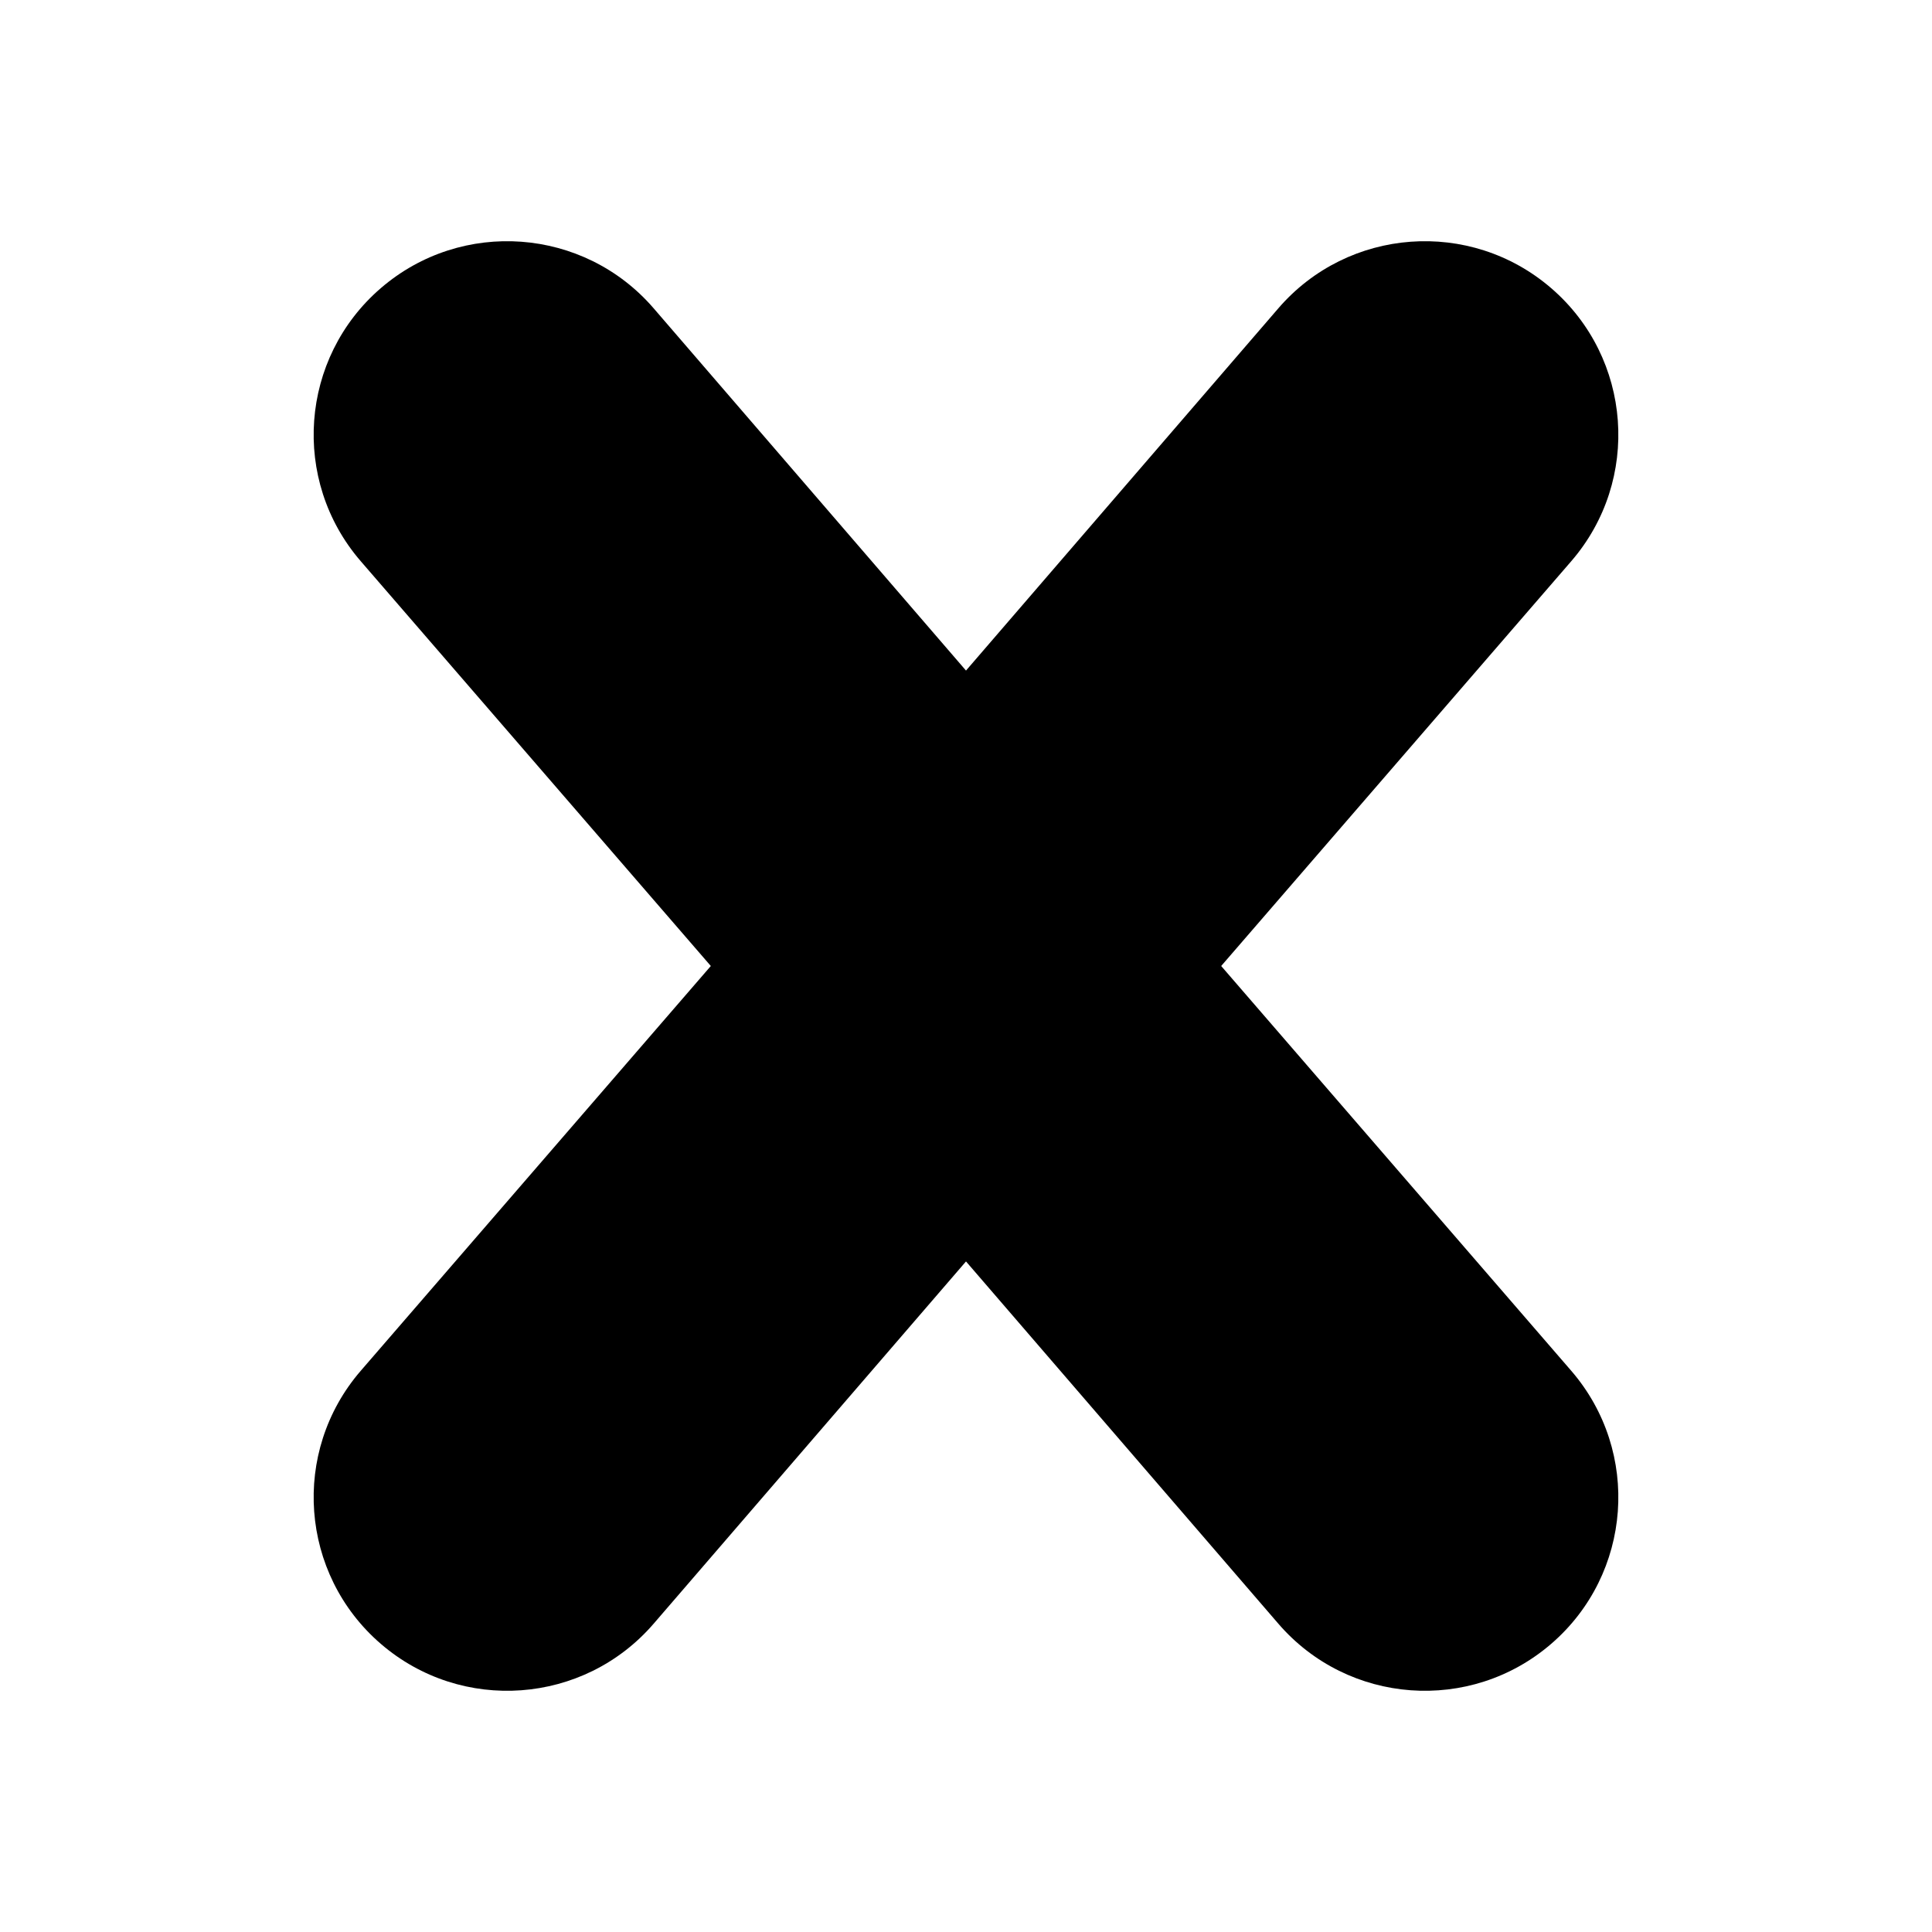
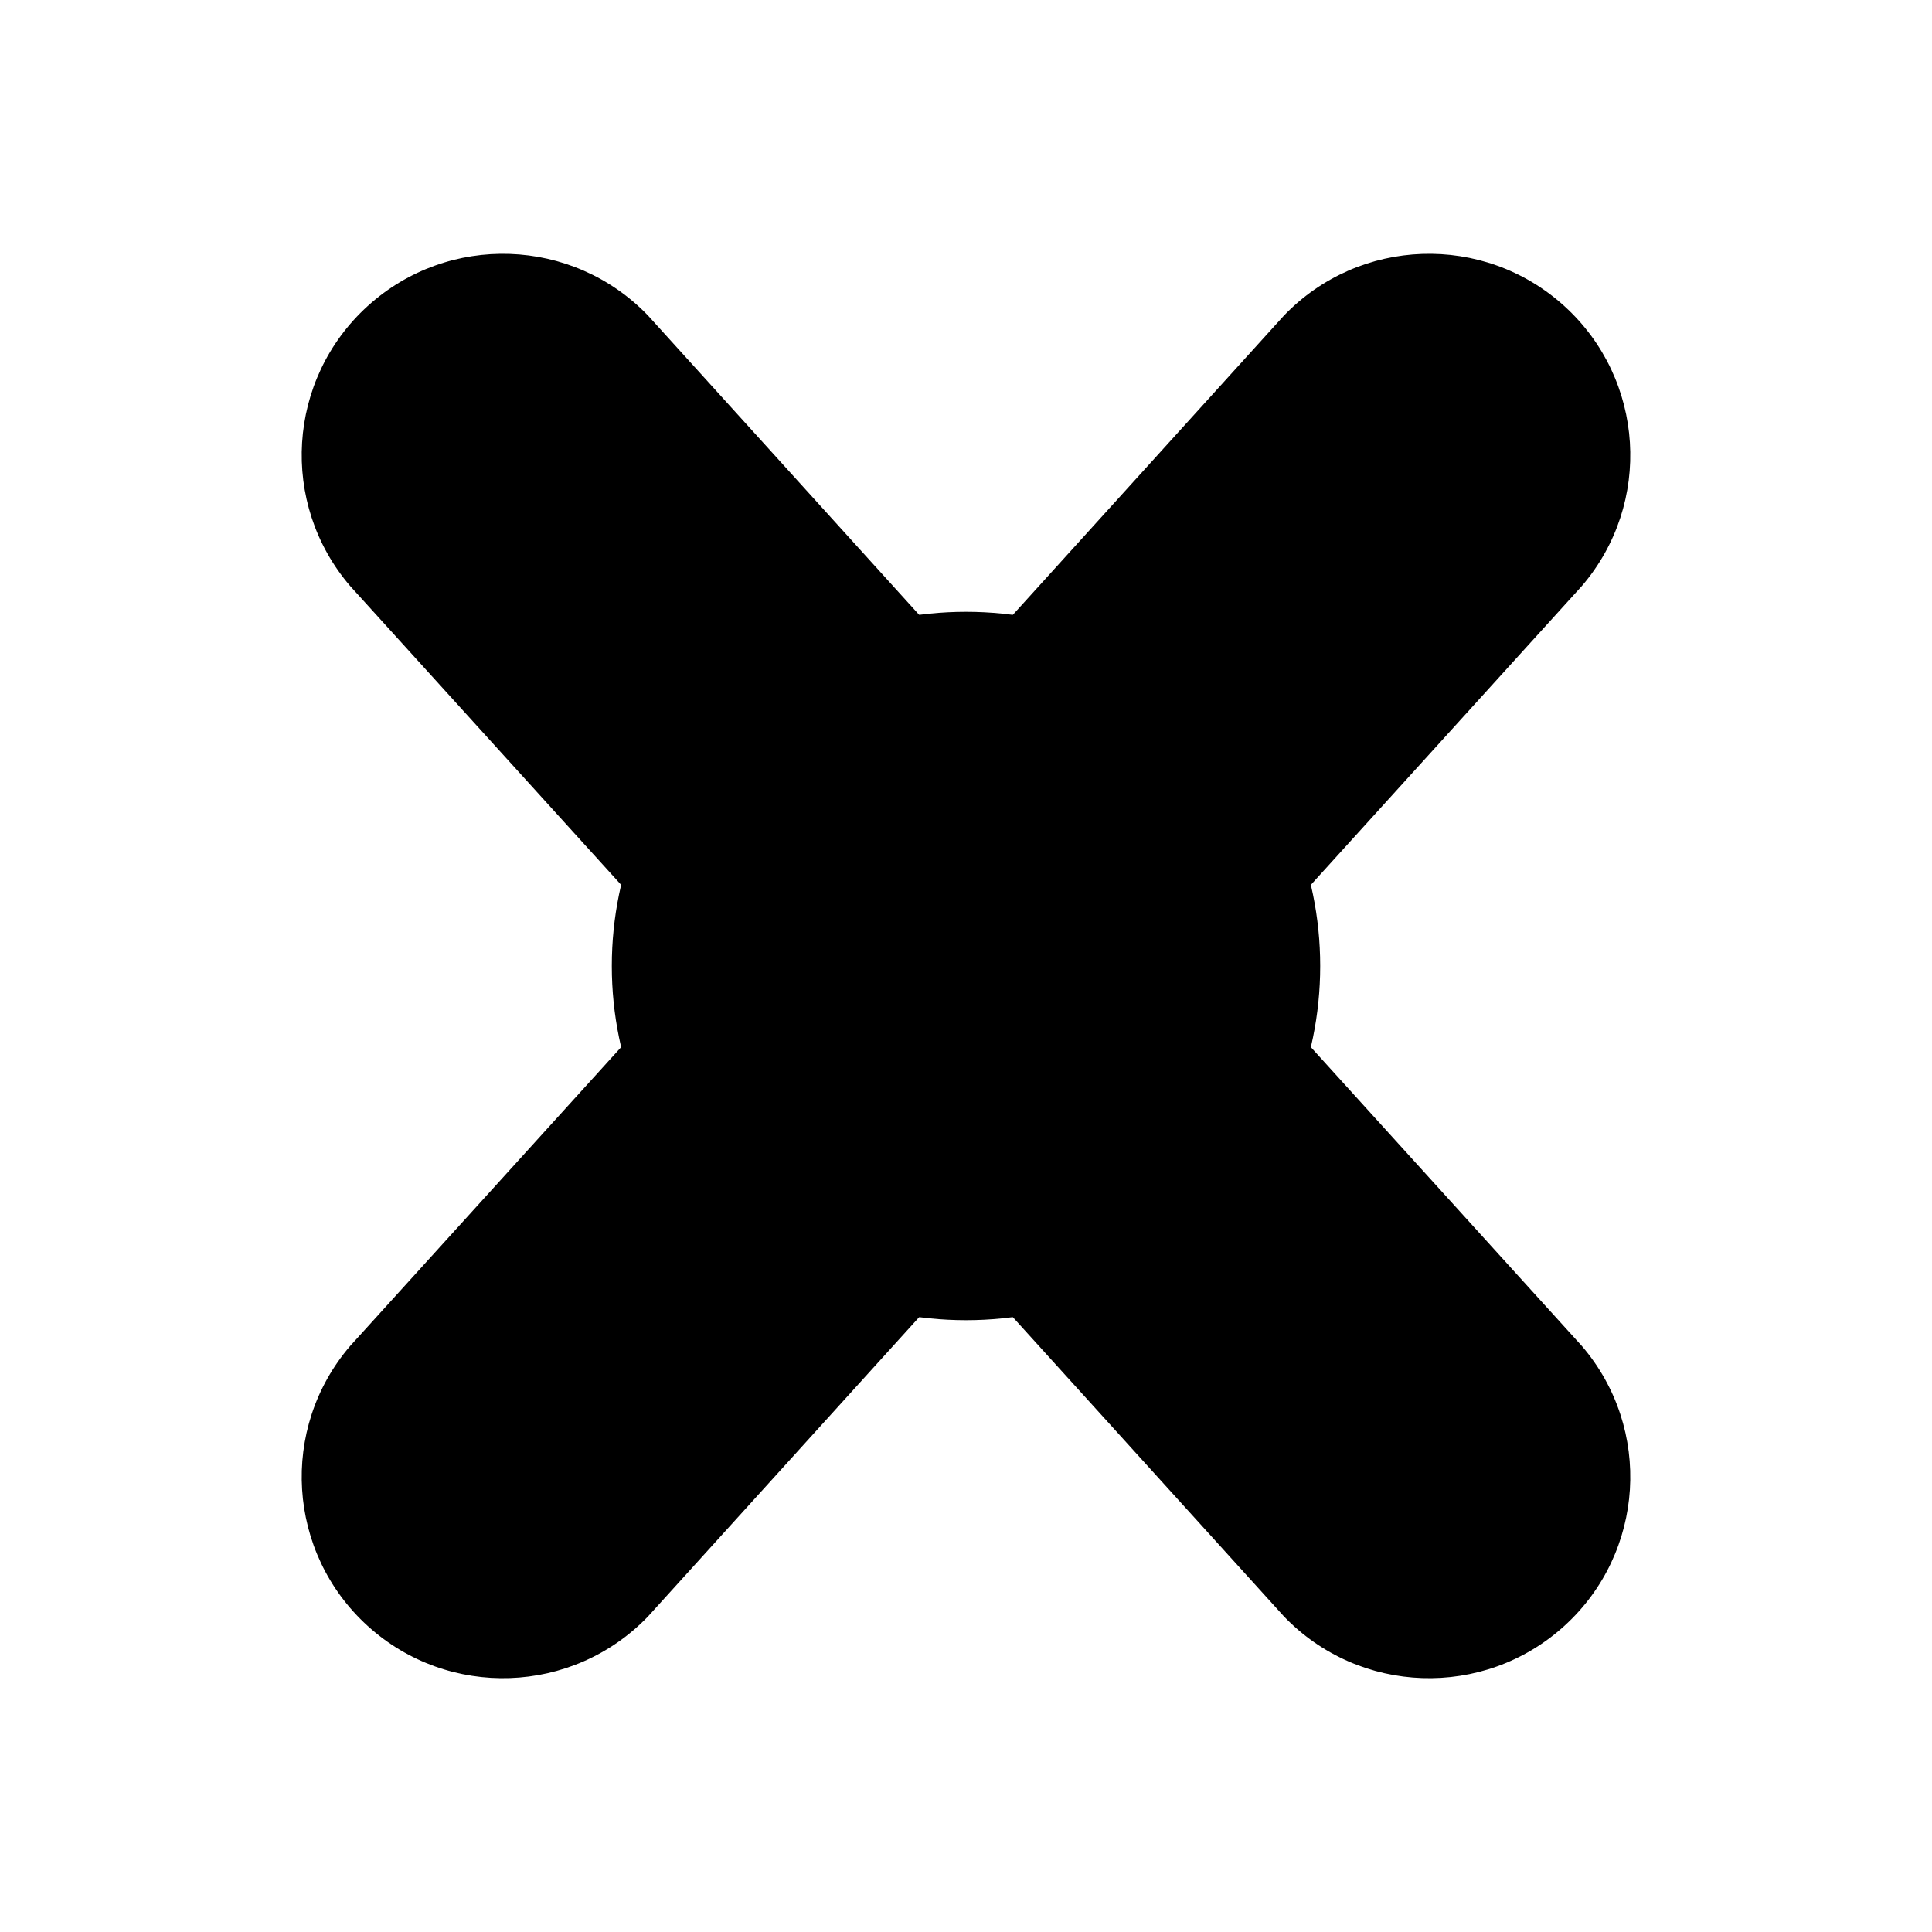
- <svg xmlns="http://www.w3.org/2000/svg" viewBox="0 0 24 24" data-gesture="hop">
-   <path d="M8.83 12L4.48 6.97A2.4 2.4 0 0 1 8.12 3.83L12 8.33L15.88 3.83A2.4 2.4 0 0 1 19.52 6.97L15.17 12L19.52 17.03A2.4 2.4 0 0 1 15.88 20.17L12 15.67L8.12 20.17A2.4 2.4 0 0 1 4.48 17.03L8.83 12Z" class="pk-body" />
-   <circle cx="10.3" cy="11.8" r="1.15" class="pk-eye" />
-   <circle cx="13.7" cy="11.8" r="1.15" class="pk-eye pk-wink" />
+ <svg xmlns="http://www.w3.org/2000/svg" viewBox="0 0 24 24" data-gesture="hop" data-voice="squeak">
+   <path d="M8.63 12L4.35 7.28A2.5 2.5 0 0 1 8.05 3.92L12 8.28L15.95 3.92A2.5 2.5 0 0 1 19.65 7.28L15.37 12L19.65 16.72A2.5 2.5 0 0 1 15.95 20.08L12 15.72L8.05 20.08A2.5 2.5 0 0 1 4.35 16.72L8.63 12Z" class="pk-body" />
+   <circle cx="12" cy="12" r="4.4" class="pk-body" />
+   <circle cx="10" cy="11.8" r="1.3" class="pk-eye" />
+   <circle cx="14" cy="11.8" r="1.3" class="pk-eye pk-wink" />
</svg>
